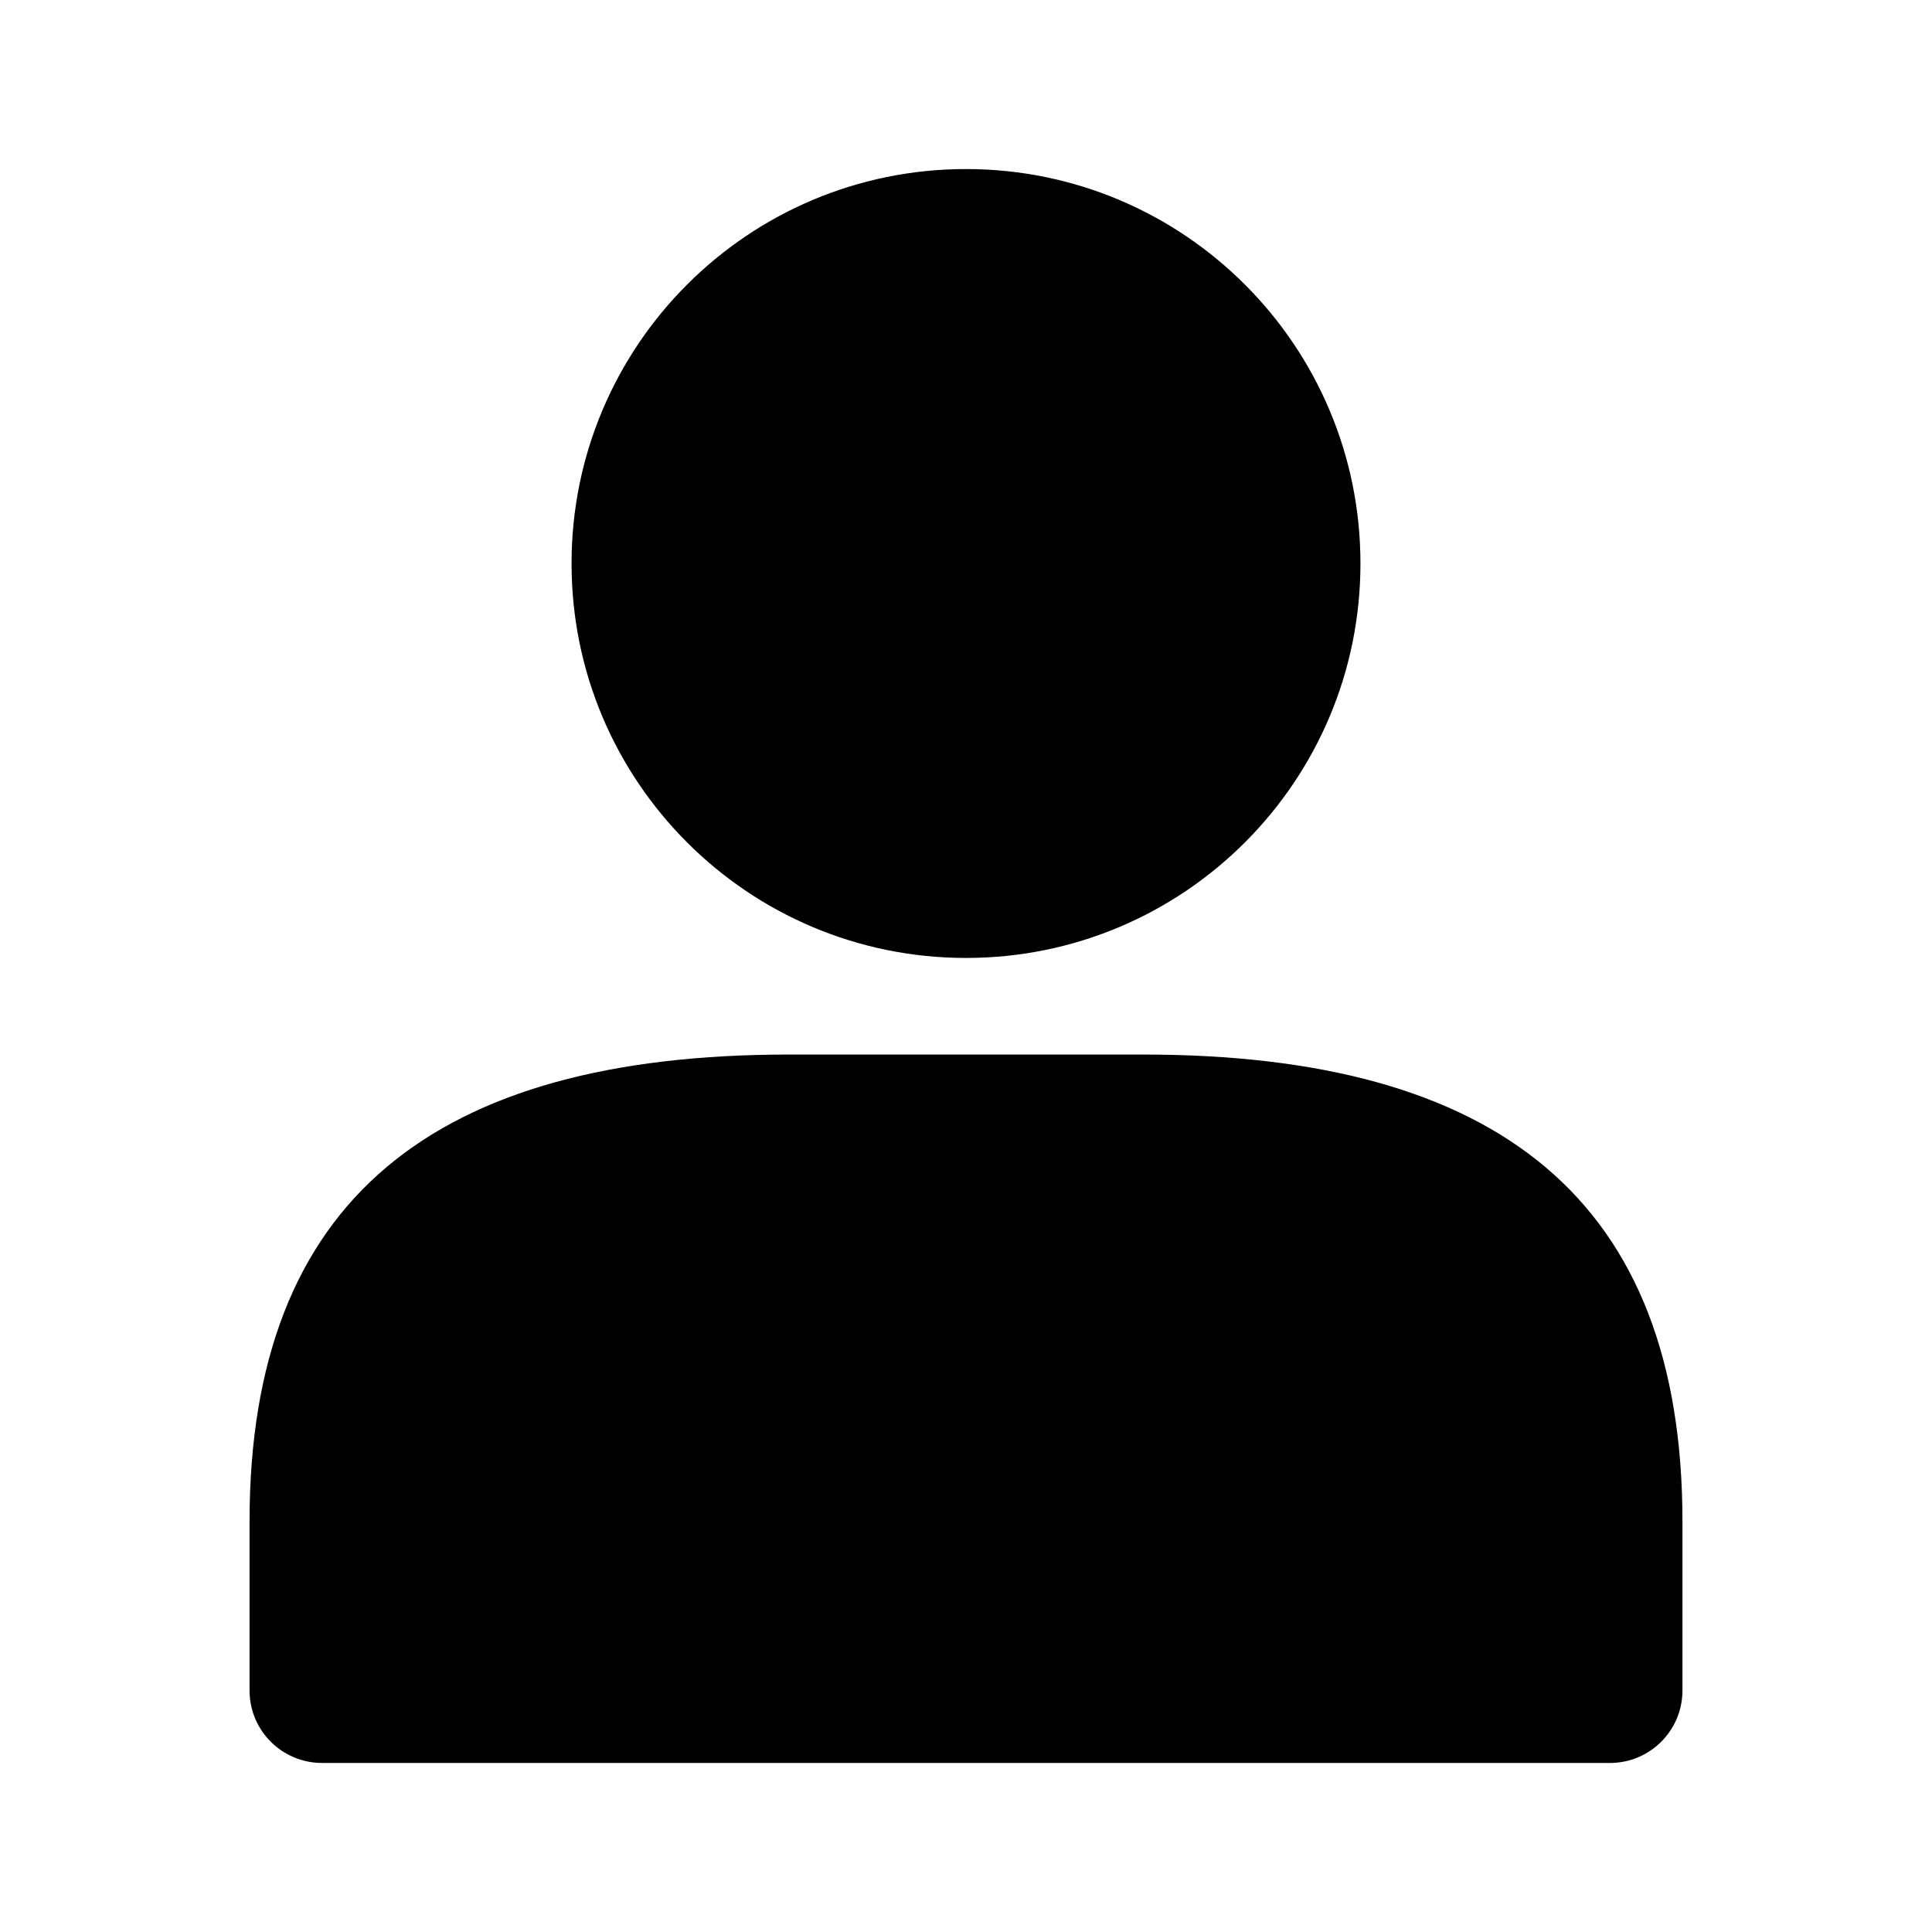
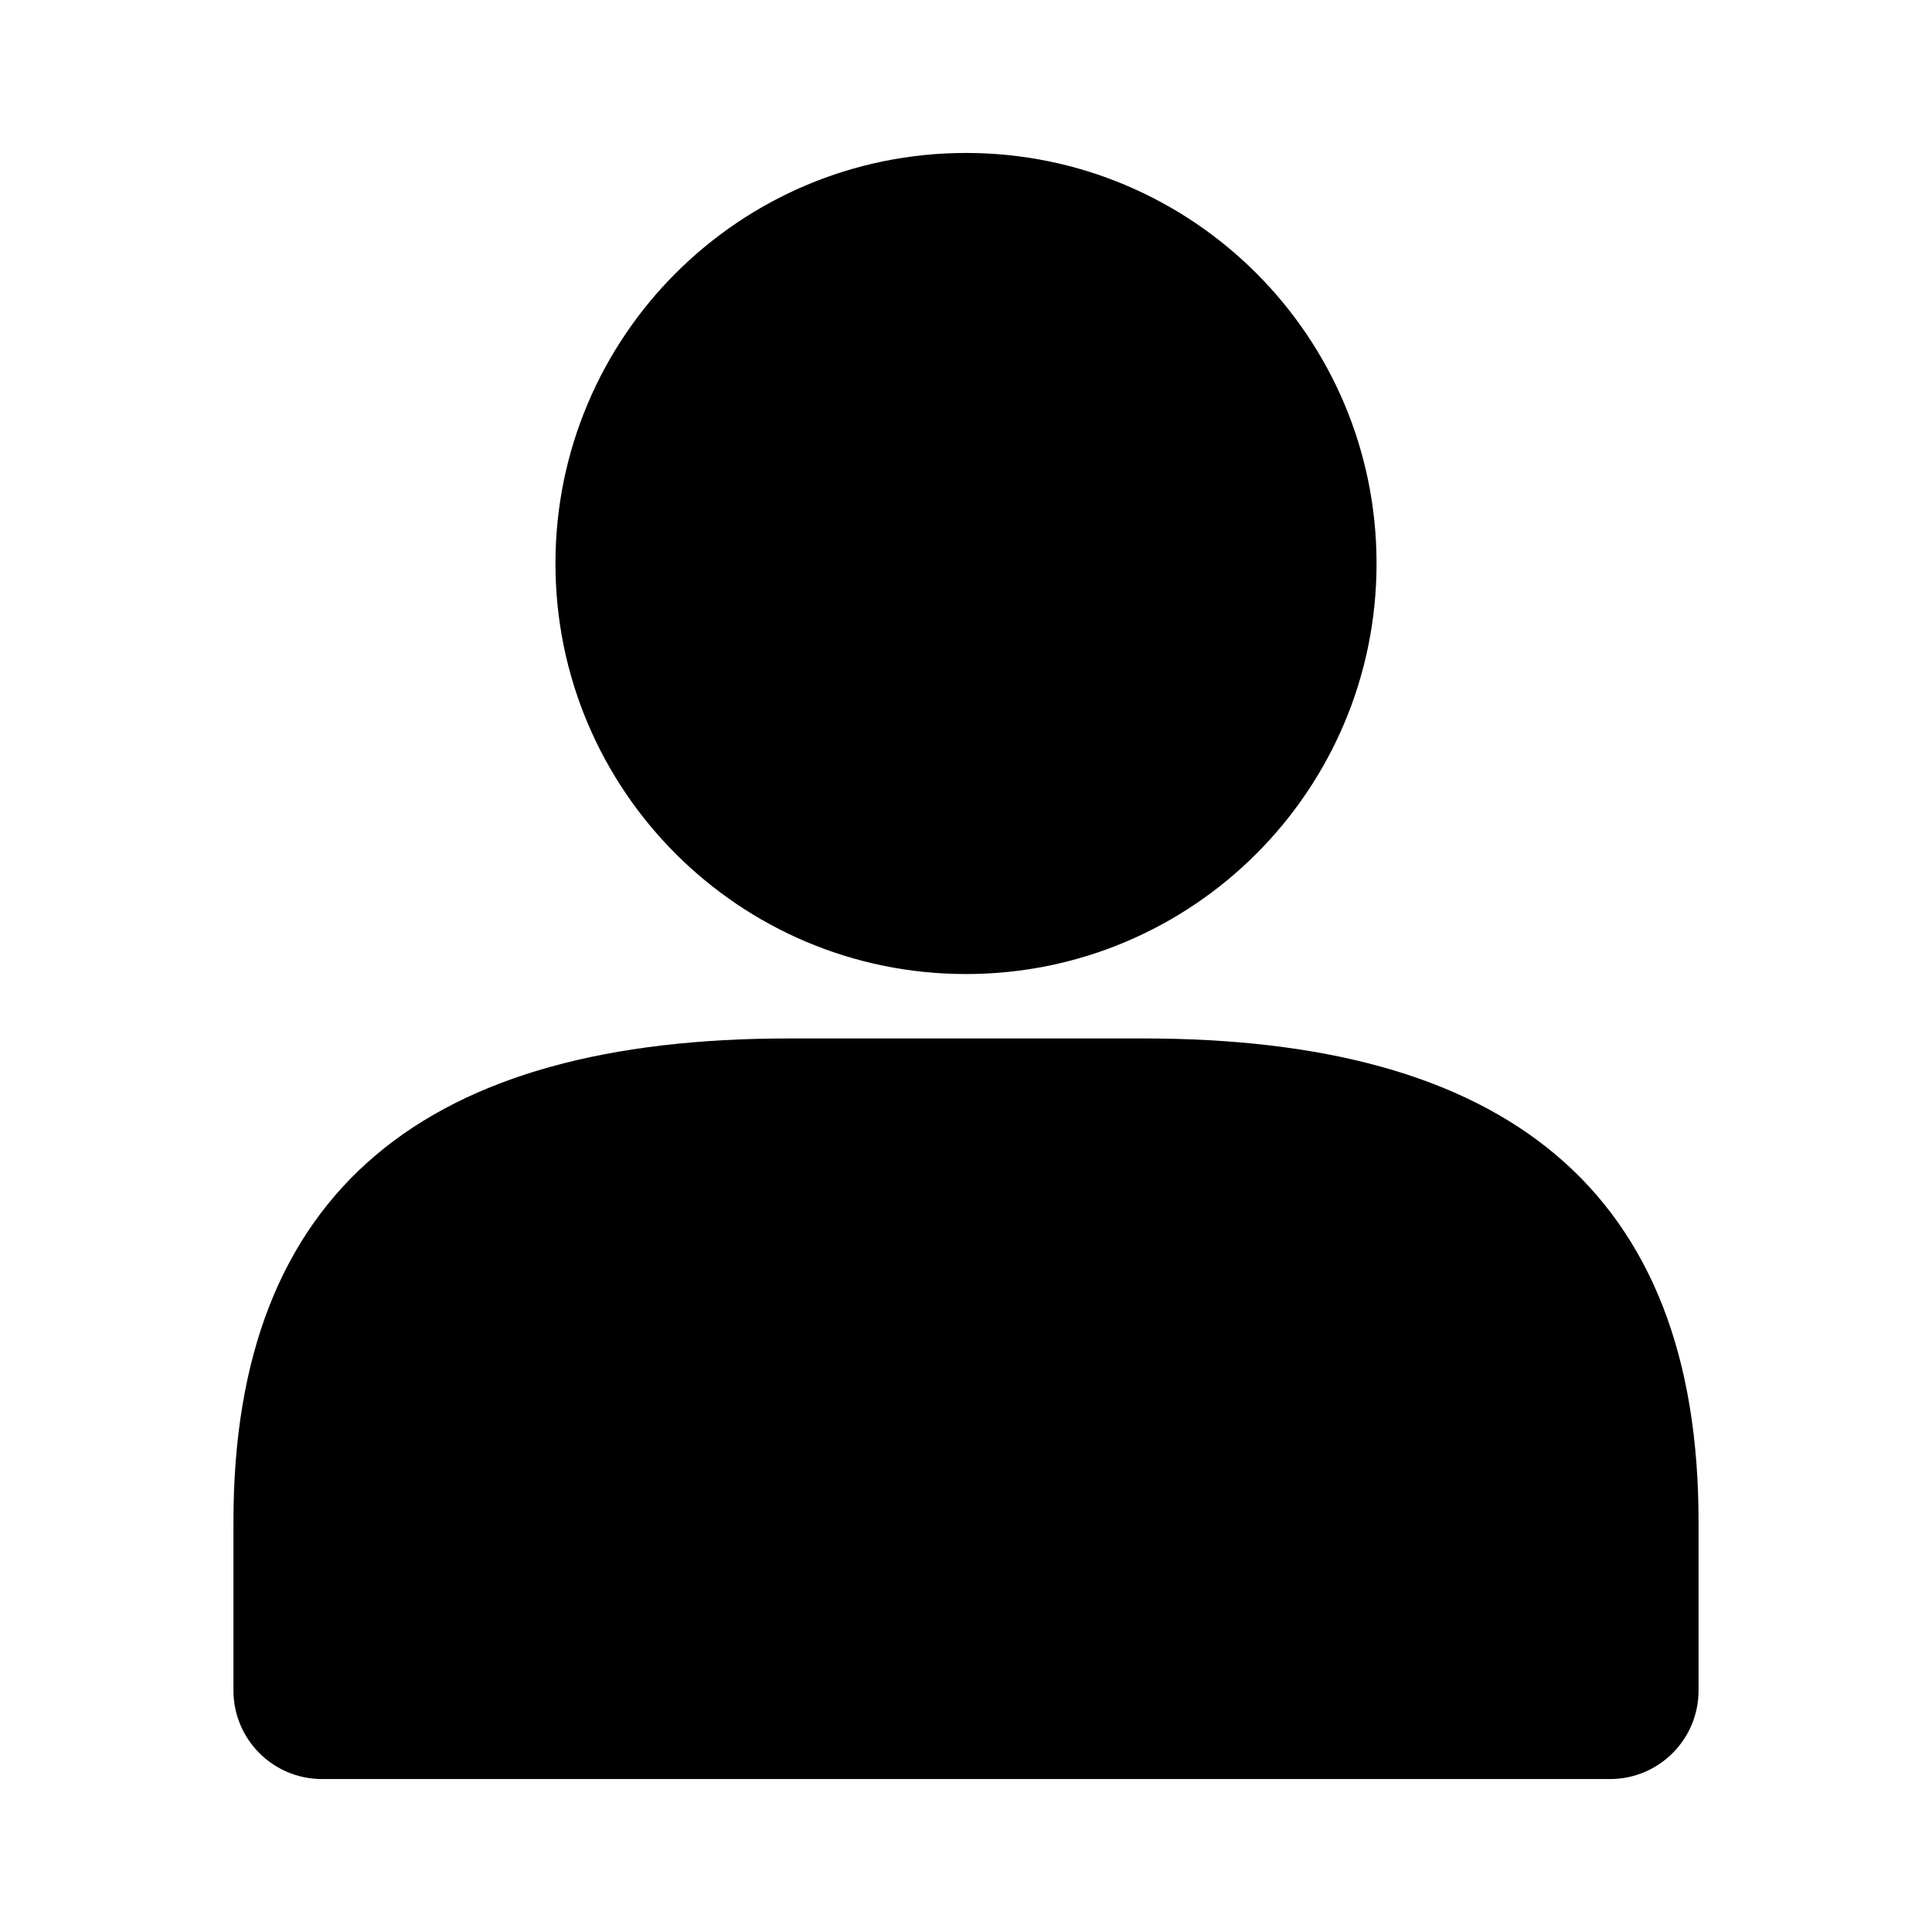
- <svg xmlns="http://www.w3.org/2000/svg" width="24" height="24" viewBox="0 0 24 24" fill="currentColor">
+ <svg xmlns="http://www.w3.org/2000/svg" width="24" height="24" viewBox="0 0 24 24" fill="currentColor" stroke="currentColor" stroke-width="0.4" stroke-linejoin="round">
  <circle cx="12" cy="7" r="4.9" />
  <path d="M3.1 21v-2.1c0-4 2.3-5.8 6.7-5.8h4.4c4.4 0 6.7 1.8 6.7 5.8V21a.9.9 0 0 1-.9.9H4a.9.9 0 0 1-.9-.9Z" />
</svg>
